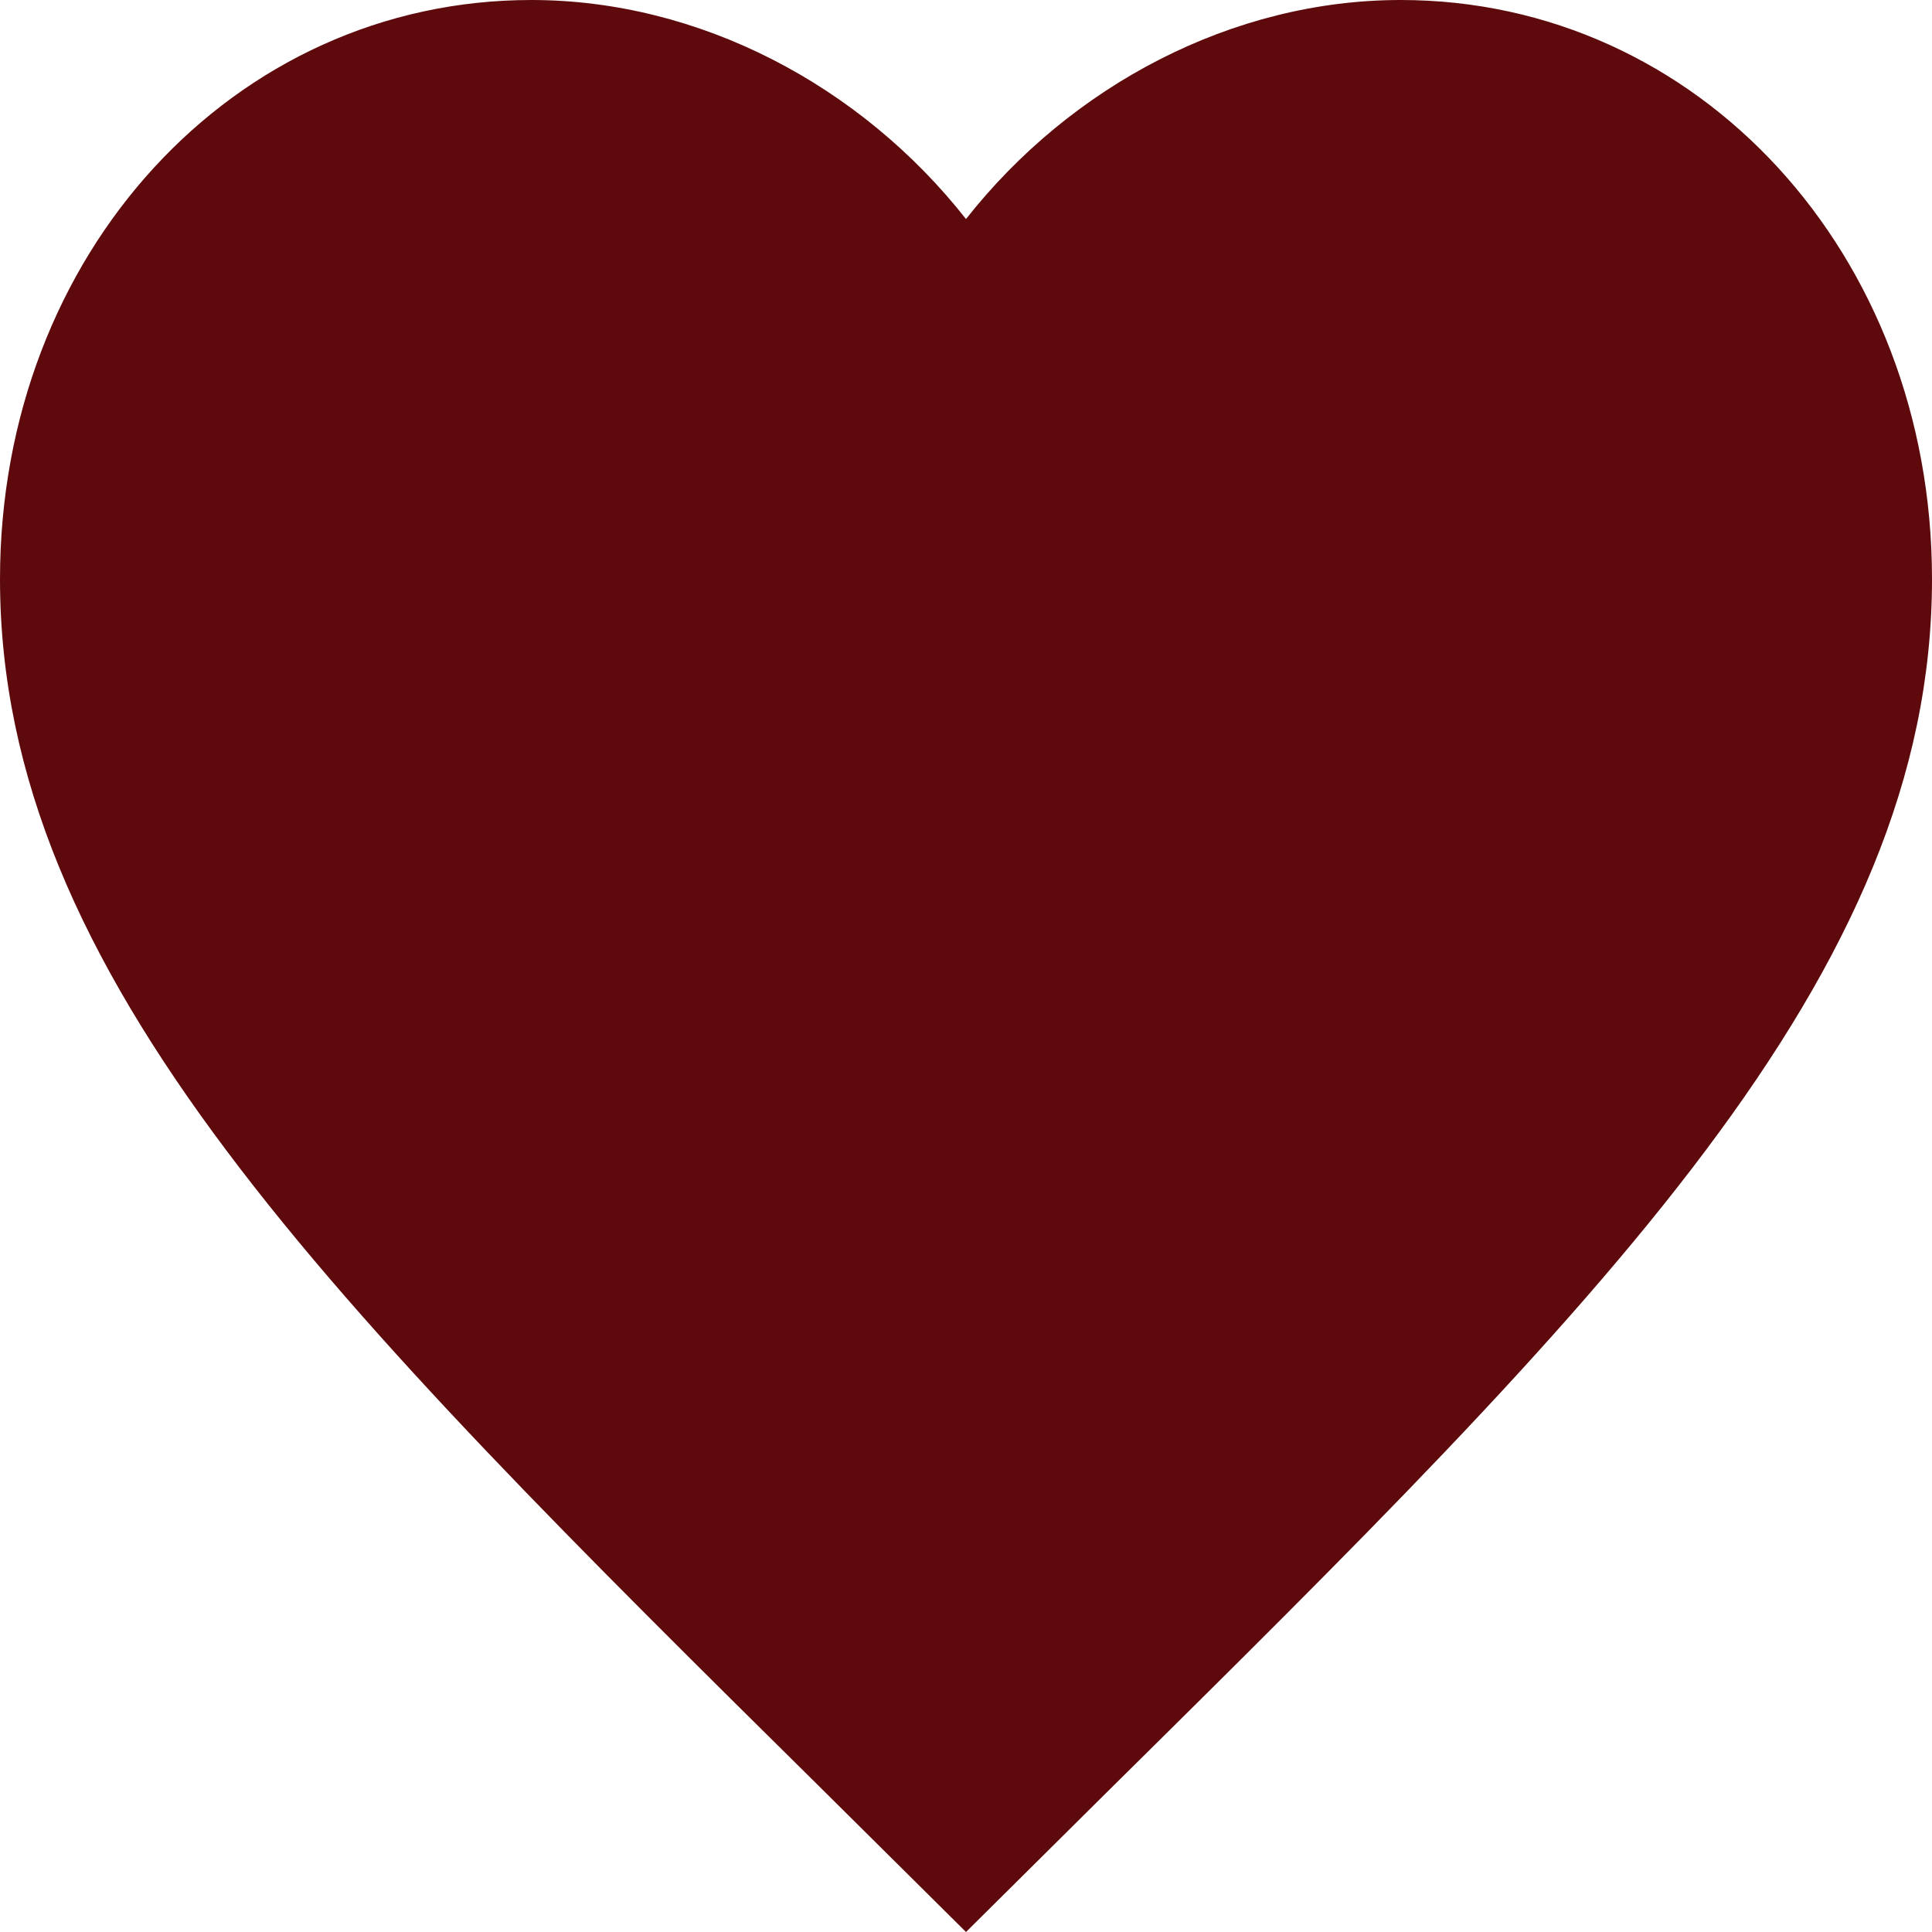
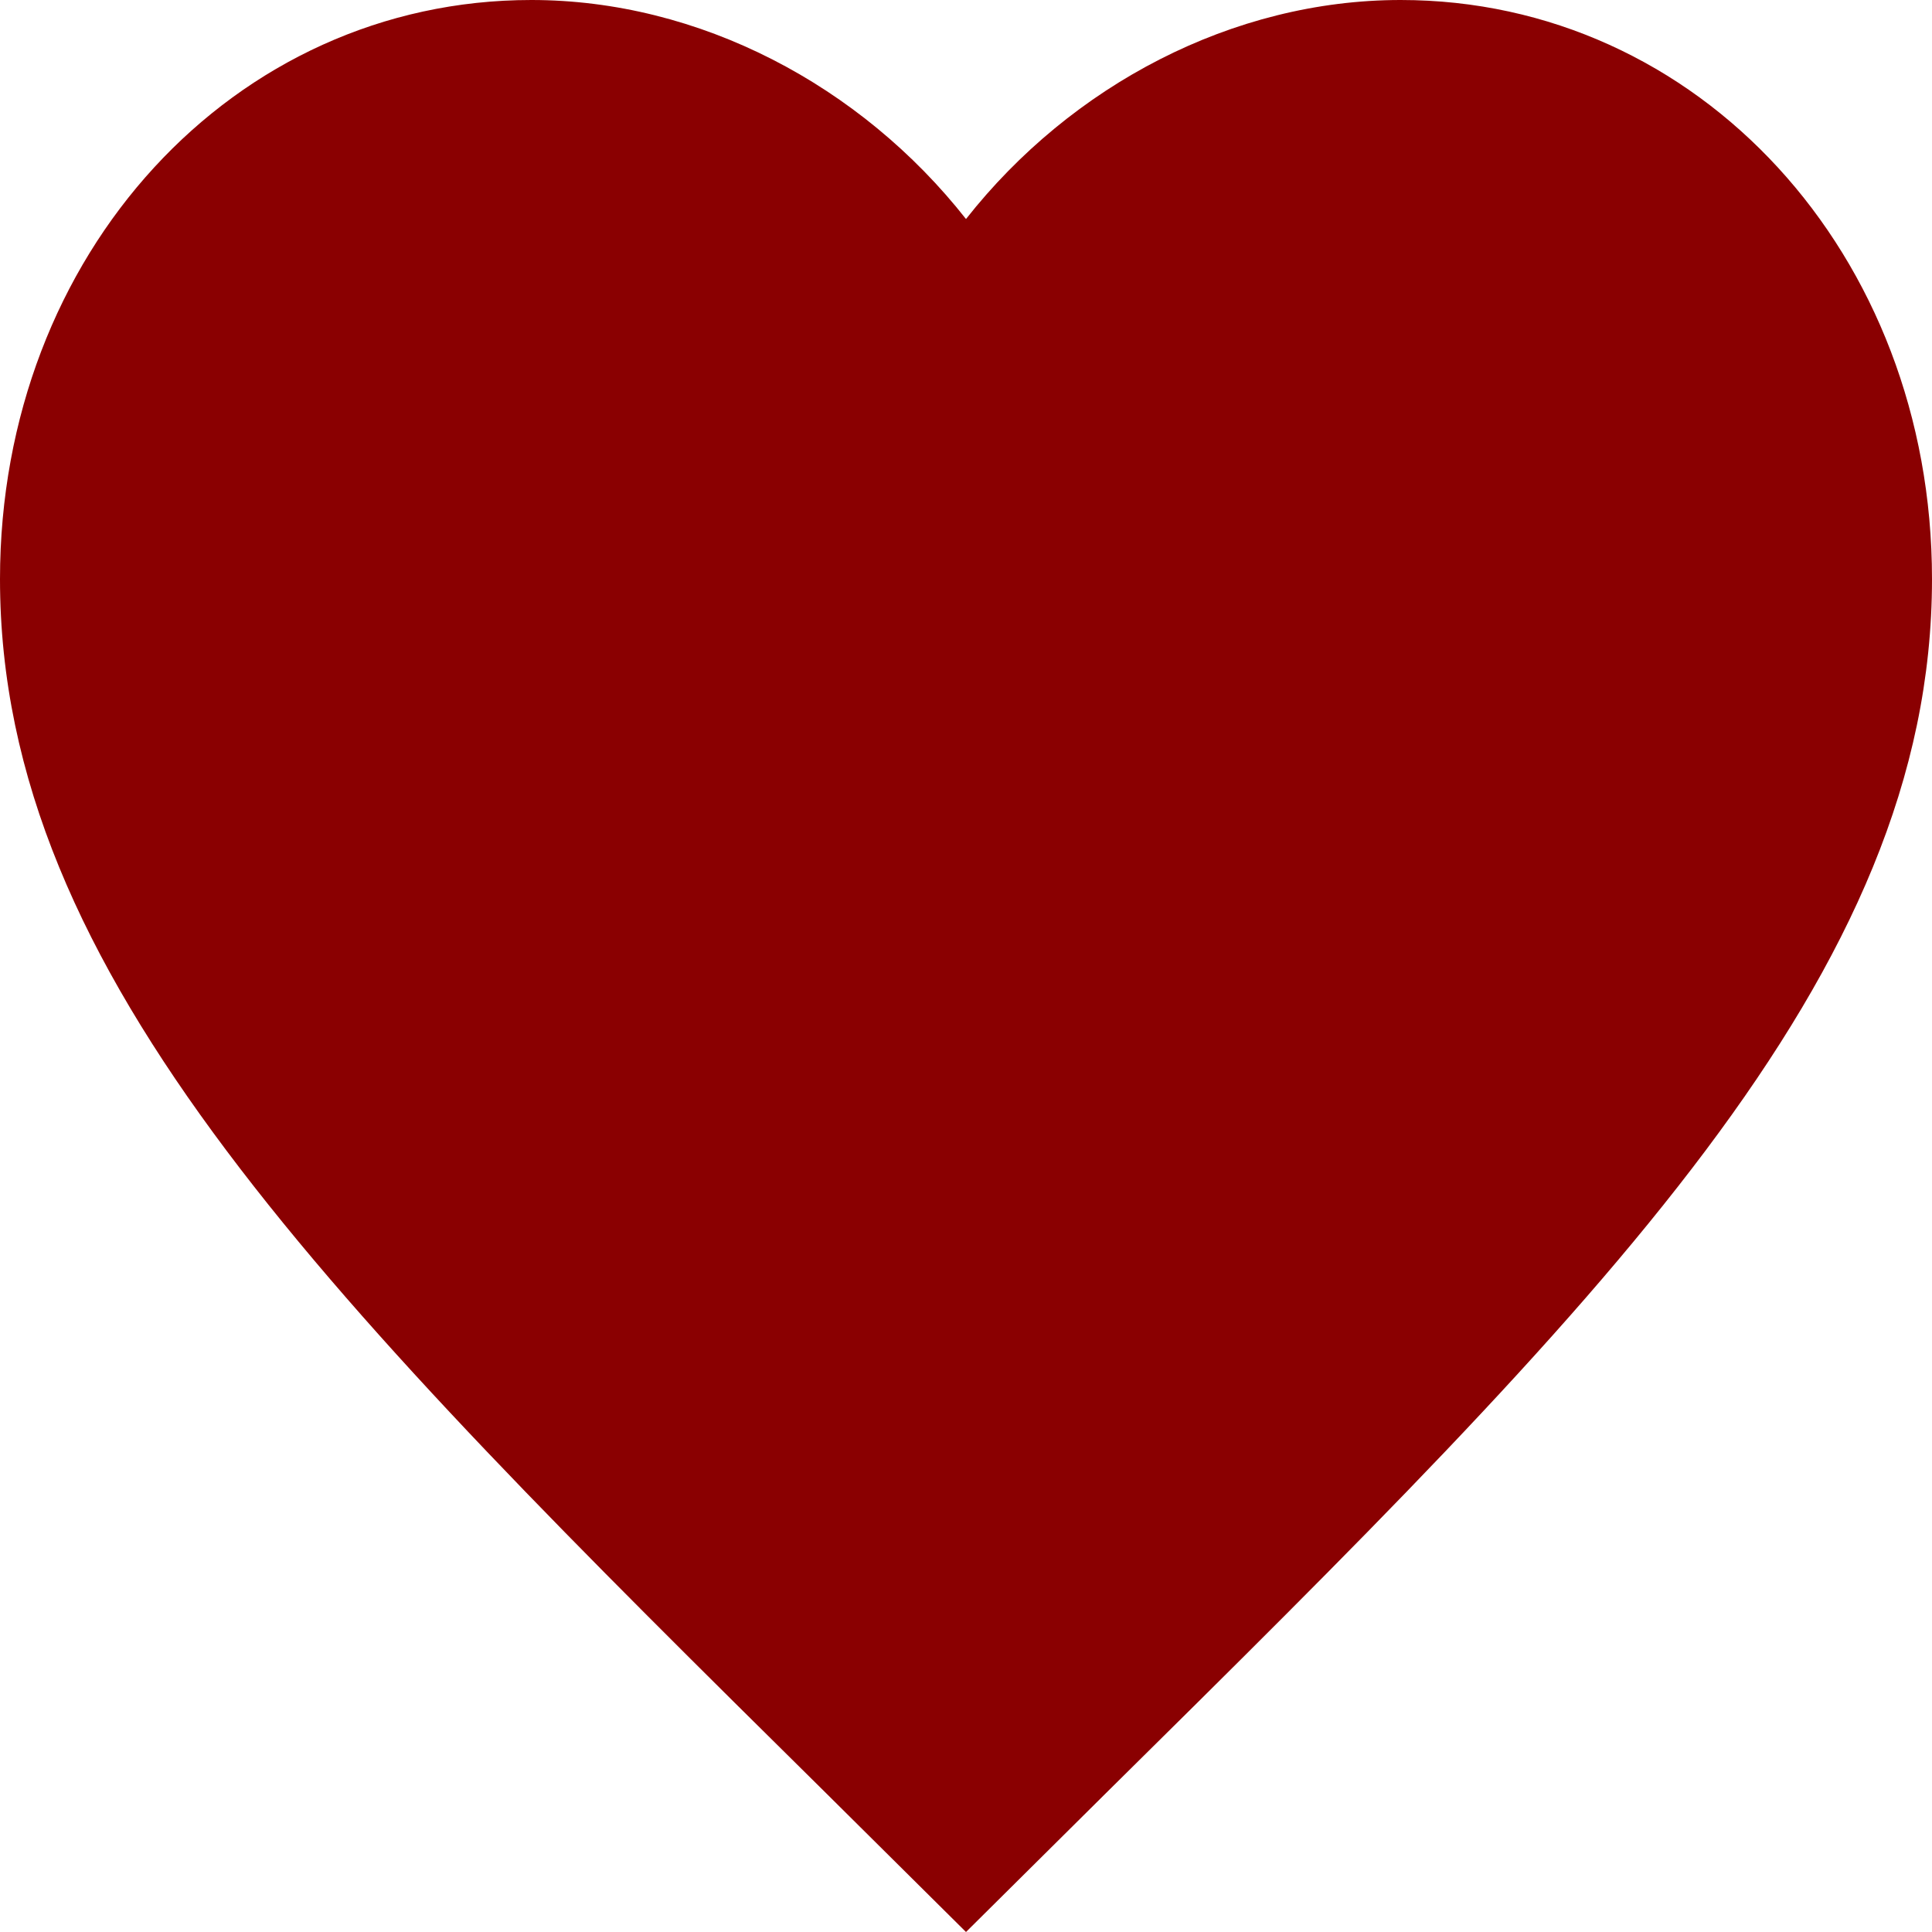
<svg xmlns="http://www.w3.org/2000/svg" width="30" height="30" viewBox="0 0 30 30" fill="none">
-   <path d="M15 30L12.825 27.842C5.1 20.207 0 15.155 0 8.992C0 3.94 3.63 0 8.25 0C10.86 0 13.365 1.324 15 3.401C16.635 1.324 19.14 0 21.75 0C26.37 0 30 3.94 30 8.992C30 15.155 24.9 20.207 17.175 27.842L15 30Z" fill="#5E0A0C" />
+   <path d="M15 30L12.825 27.842C5.1 20.207 0 15.155 0 8.992C0 3.94 3.63 0 8.25 0C10.86 0 13.365 1.324 15 3.401C16.635 1.324 19.14 0 21.75 0C26.37 0 30 3.94 30 8.992C30 15.155 24.9 20.207 17.175 27.842L15 30Z" fill="#8A0001" />
</svg>
